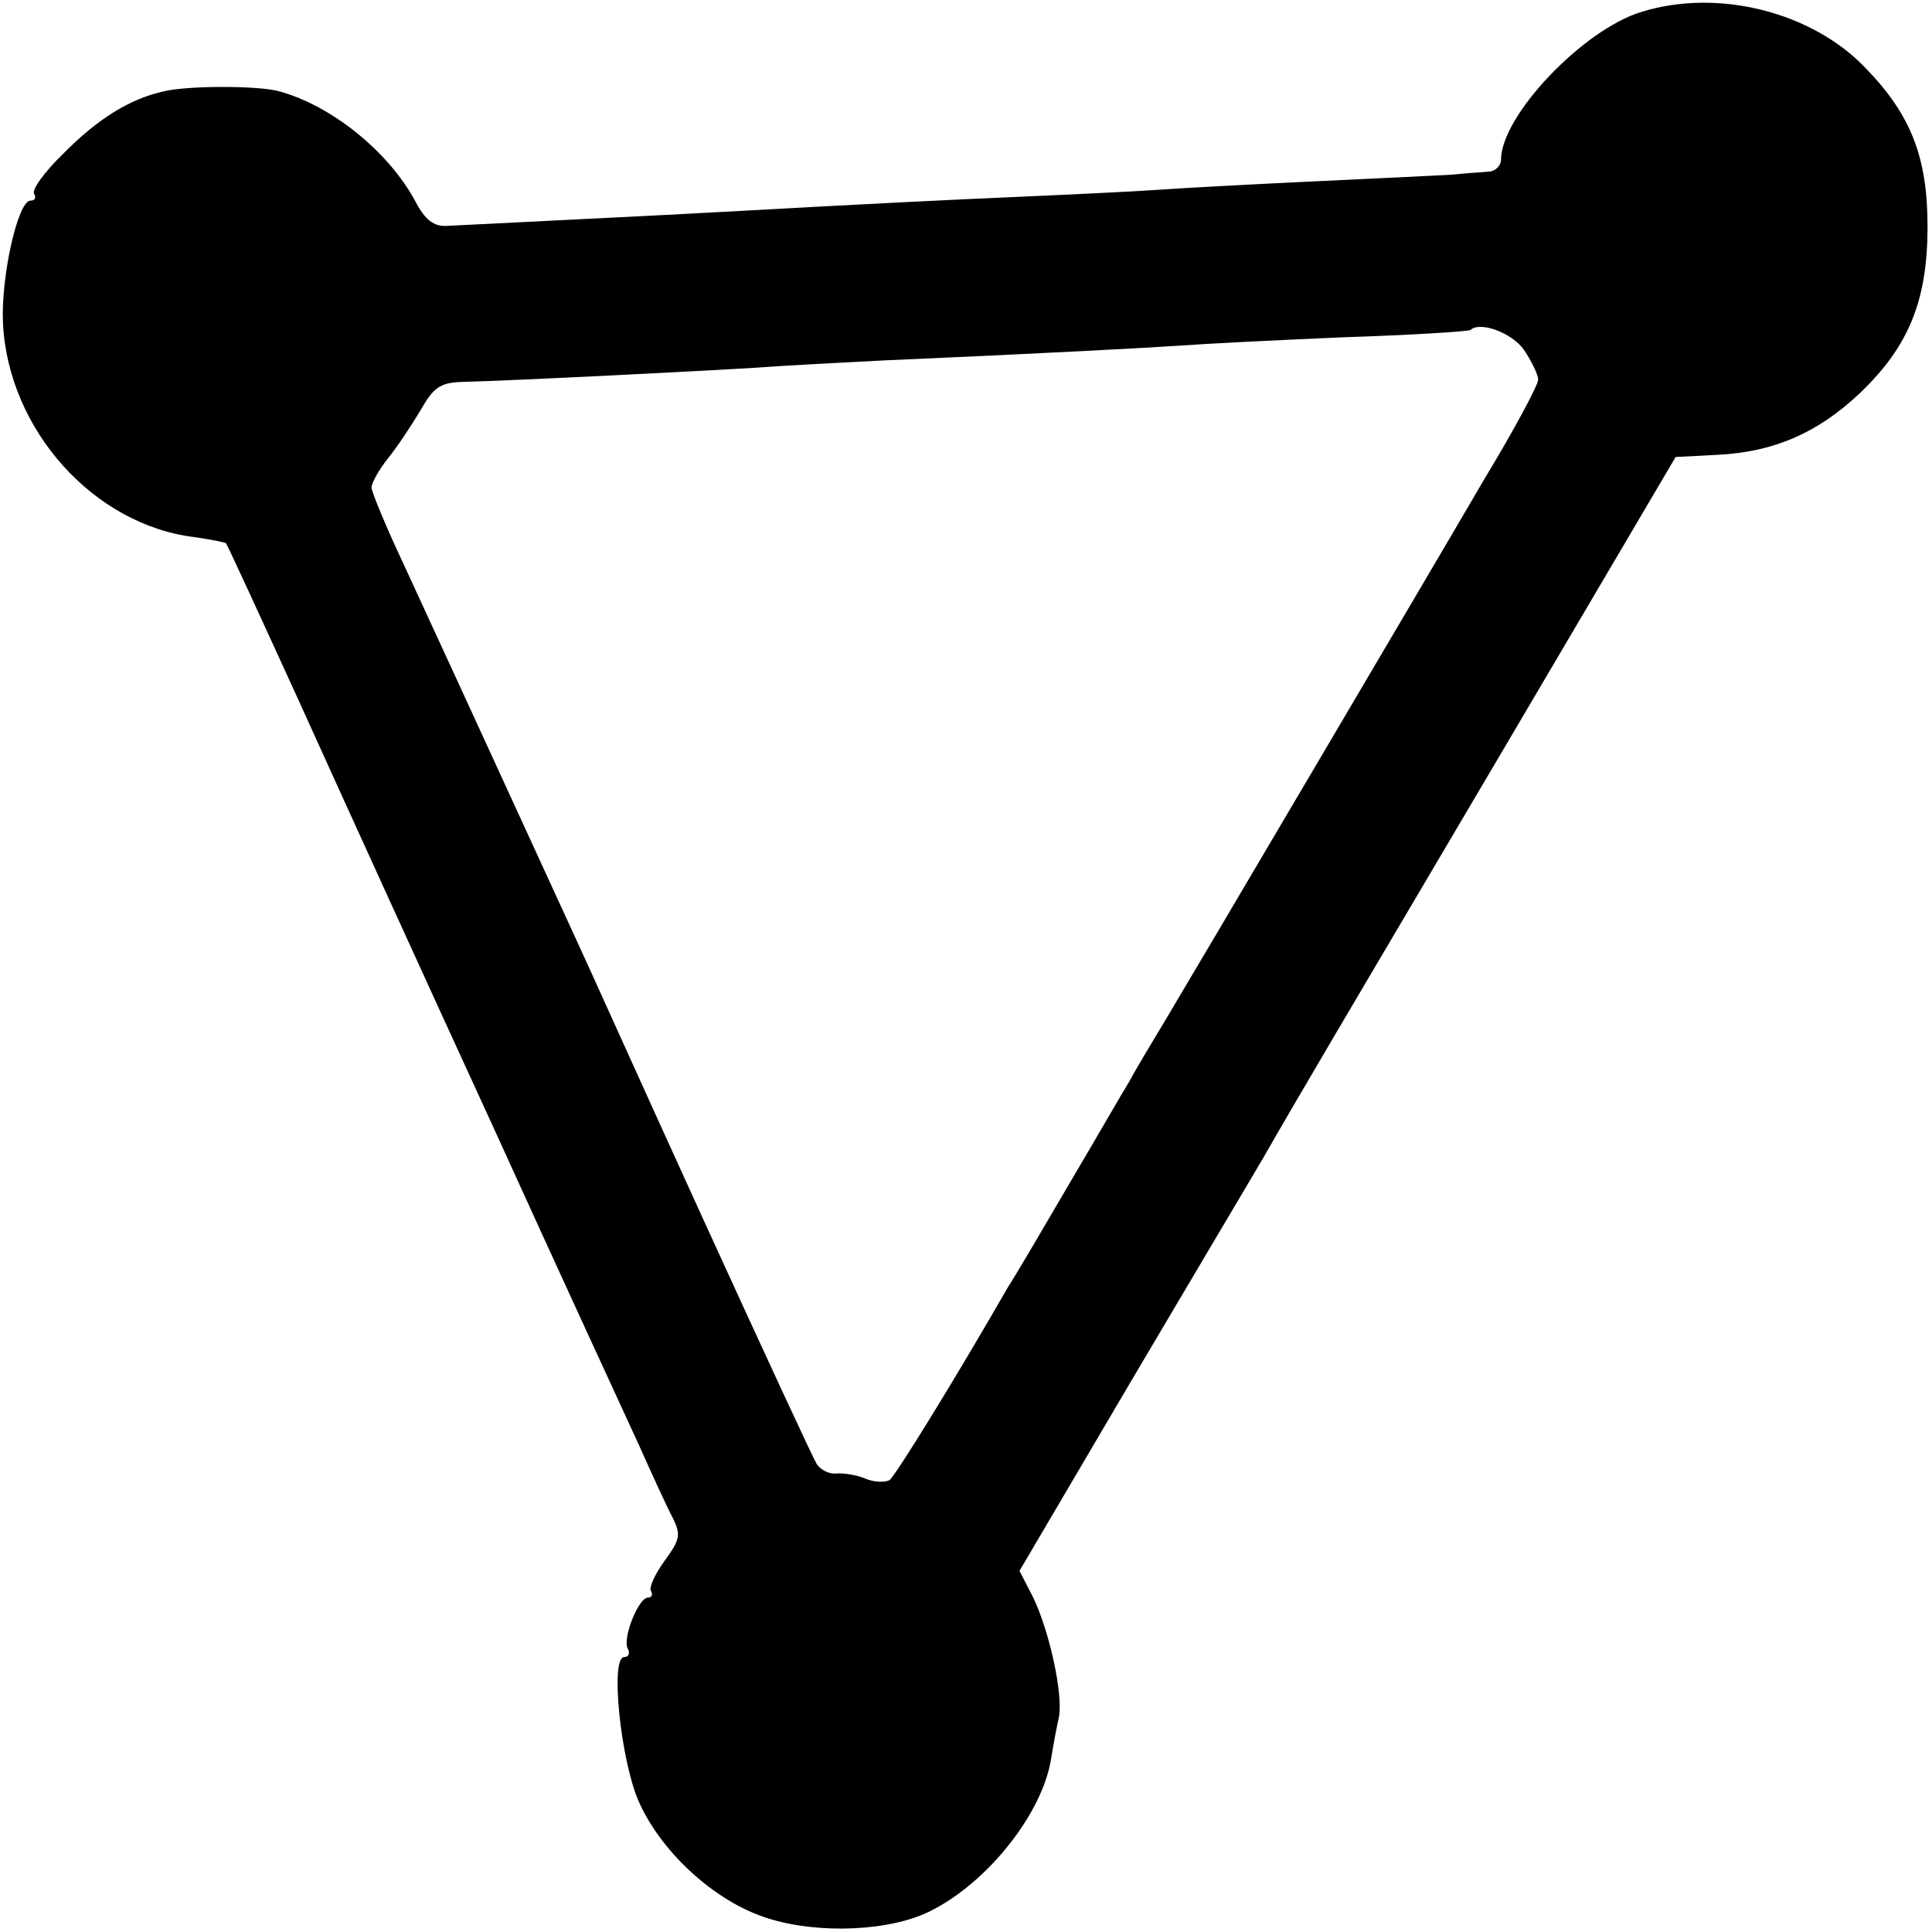
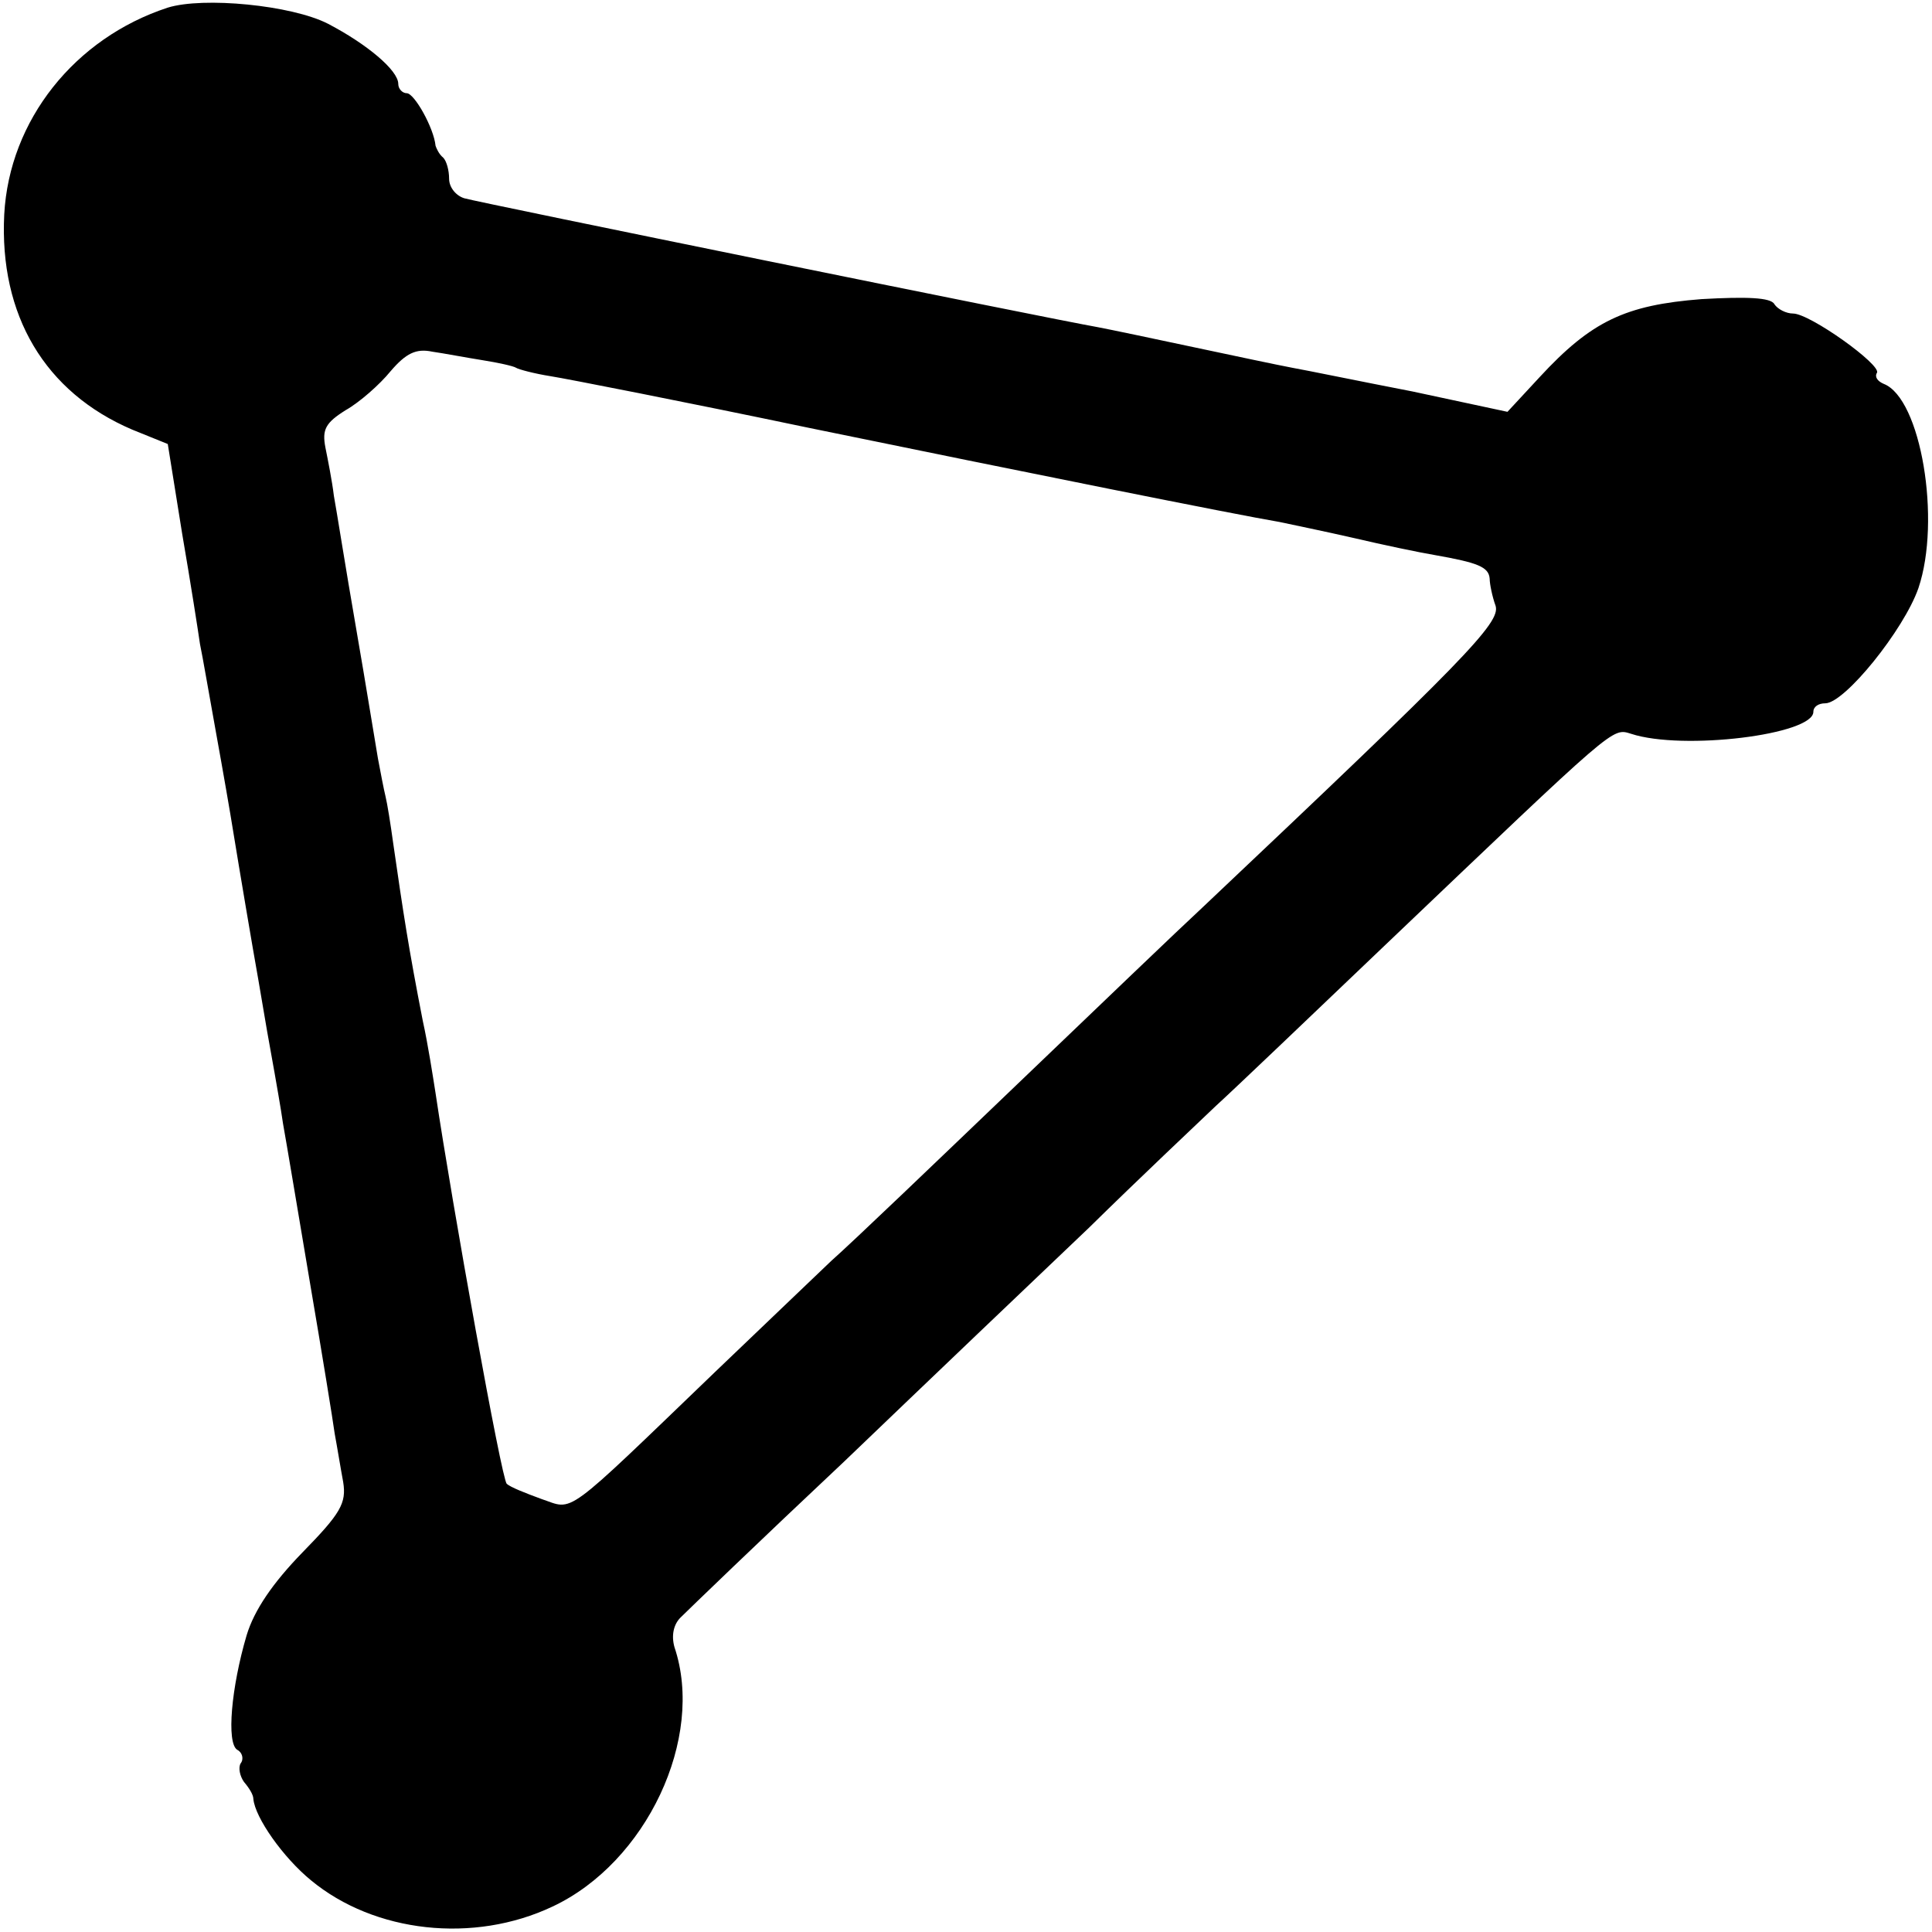
- <svg xmlns="http://www.w3.org/2000/svg" version="1.0" width="260pt" height="260pt" viewBox="0 0 260 260" preserveAspectRatio="xMidYMid meet">
-   <g transform="translate(0,260) scale(0.1,-0.1)" fill="#000000" stroke="none">
-     <path d="M2209 2584 c-79 -24 -189 -140 -189 -199 0 -8 -8 -16 -17 -16 -10 -1 -31 -2 -48 -4 -16 -1 -100 -5 -185 -9 -85 -4 -177 -9 -205 -11 -27 -2 -106 -6 -175 -9 -116 -5 -216 -10 -415 -21 -68 -4 -298 -15 -374 -19 -17 -1 -29 8 -42 33 -36 67 -113 129 -183 148 -27 8 -124 8 -156 0 -45 -10 -89 -37 -135 -84 -25 -24 -43 -49 -39 -54 3 -5 1 -9 -5 -9 -17 0 -40 -103 -37 -165 7 -143 122 -272 259 -288 21 -3 40 -7 41 -8 2 -2 46 -98 99 -214 52 -115 169 -372 260 -570 90 -198 179 -391 197 -430 17 -38 37 -82 45 -97 12 -24 10 -30 -11 -59 -13 -18 -21 -36 -18 -40 3 -5 1 -9 -4 -9 -13 0 -35 -56 -27 -69 3 -6 1 -11 -5 -11 -19 0 -5 -137 19 -193 28 -65 96 -130 164 -155 64 -24 161 -23 220 2 78 34 157 129 171 206 3 19 8 46 11 59 6 31 -13 117 -35 162 l-18 35 150 255 c83 140 162 274 177 299 48 84 105 180 331 563 l225 382 58 3 c74 4 133 29 190 83 66 63 91 125 91 224 0 93 -22 150 -83 213 -72 76 -199 108 -302 76z m-158 -455 c10 -15 19 -33 19 -40 0 -7 -32 -67 -72 -133 -39 -67 -144 -245 -233 -396 -89 -151 -177 -300 -195 -330 -18 -30 -41 -68 -50 -85 -10 -16 -46 -79 -81 -138 -35 -60 -72 -123 -83 -140 -73 -127 -151 -253 -159 -259 -6 -3 -20 -3 -32 2 -12 5 -30 8 -40 7 -9 -1 -21 5 -26 13 -5 8 -74 157 -153 330 -79 173 -154 340 -168 370 -146 318 -197 429 -234 509 -24 51 -44 99 -44 105 0 6 10 24 22 39 13 16 32 45 44 65 17 30 26 37 55 38 77 2 329 15 394 19 39 3 117 7 175 10 208 9 356 17 400 20 25 2 122 7 215 11 94 3 172 8 174 10 13 12 56 -4 72 -27z" />
+ <svg xmlns="http://www.w3.org/2000/svg" version="1.0" width="228pt" height="228pt" viewBox="0 0 228 228" preserveAspectRatio="xMidYMid meet">
+   <g transform="translate(0,228) scale(0.1,-0.1)" fill="#000000" stroke="none">
+     <path d="M198 2271 c-110 -36 -187 -133 -193 -244 -6 -119 48 -210 151 -254 l42 -17 17 -106 c10 -58 19 -116 21 -130 3 -14 11 -61 19 -105 8 -44 17 -96 20 -115 3 -19 10 -60 15 -90 5 -30 12 -70 15 -87 7 -42 14 -82 19 -109 2 -12 7 -39 10 -60 4 -22 18 -106 32 -189 14 -82 27 -162 29 -177 3 -16 7 -41 10 -57 4 -25 -3 -37 -48 -83 -35 -36 -57 -68 -66 -98 -18 -61 -24 -127 -11 -135 6 -3 8 -11 4 -16 -3 -5 -1 -15 4 -22 6 -7 11 -15 11 -20 2 -22 35 -69 68 -96 75 -62 192 -75 285 -31 111 52 180 199 144 306 -4 14 -1 27 7 35 8 8 94 91 193 184 98 94 228 218 289 276 60 59 128 123 150 144 22 20 112 106 200 190 274 261 267 256 290 249 61 -20 215 -1 215 26 0 6 6 10 14 10 23 0 93 87 110 136 27 80 3 224 -41 241 -7 3 -11 8 -8 13 6 9 -79 70 -99 70 -8 0 -18 5 -22 11 -4 8 -33 9 -86 6 -90 -7 -130 -26 -191 -92 l-38 -41 -112 24 c-62 12 -125 25 -142 28 -16 3 -68 14 -115 24 -47 10 -99 21 -115 24 -57 10 -730 147 -747 152 -10 3 -18 13 -18 23 0 10 -3 21 -7 25 -5 4 -8 11 -9 14 -2 21 -25 62 -34 62 -5 0 -10 5 -10 11 0 16 -37 47 -83 71 -43 22 -147 32 -189 19z m371 -416 c19 -3 37 -7 40 -9 3 -2 22 -7 41 -10 19 -3 157 -30 305 -61 258 -53 502 -102 555 -111 14 -3 53 -11 88 -19 34 -8 77 -17 95 -20 51 -9 64 -14 65 -28 0 -6 3 -21 7 -32 6 -20 -36 -63 -346 -356 -26 -24 -124 -118 -219 -209 -95 -91 -193 -185 -219 -208 -25 -24 -87 -83 -136 -130 -183 -176 -167 -164 -206 -151 -19 7 -37 14 -41 18 -6 5 -64 327 -84 461 -3 19 -9 58 -15 85 -17 87 -23 127 -35 210 -3 22 -7 47 -9 55 -2 8 -6 29 -9 45 -3 17 -14 86 -26 155 -12 69 -23 139 -26 155 -2 17 -7 42 -10 57 -4 21 0 29 24 44 16 9 40 30 53 46 18 21 30 27 49 23 14 -2 40 -7 59 -10z" />
  </g>
</svg>
